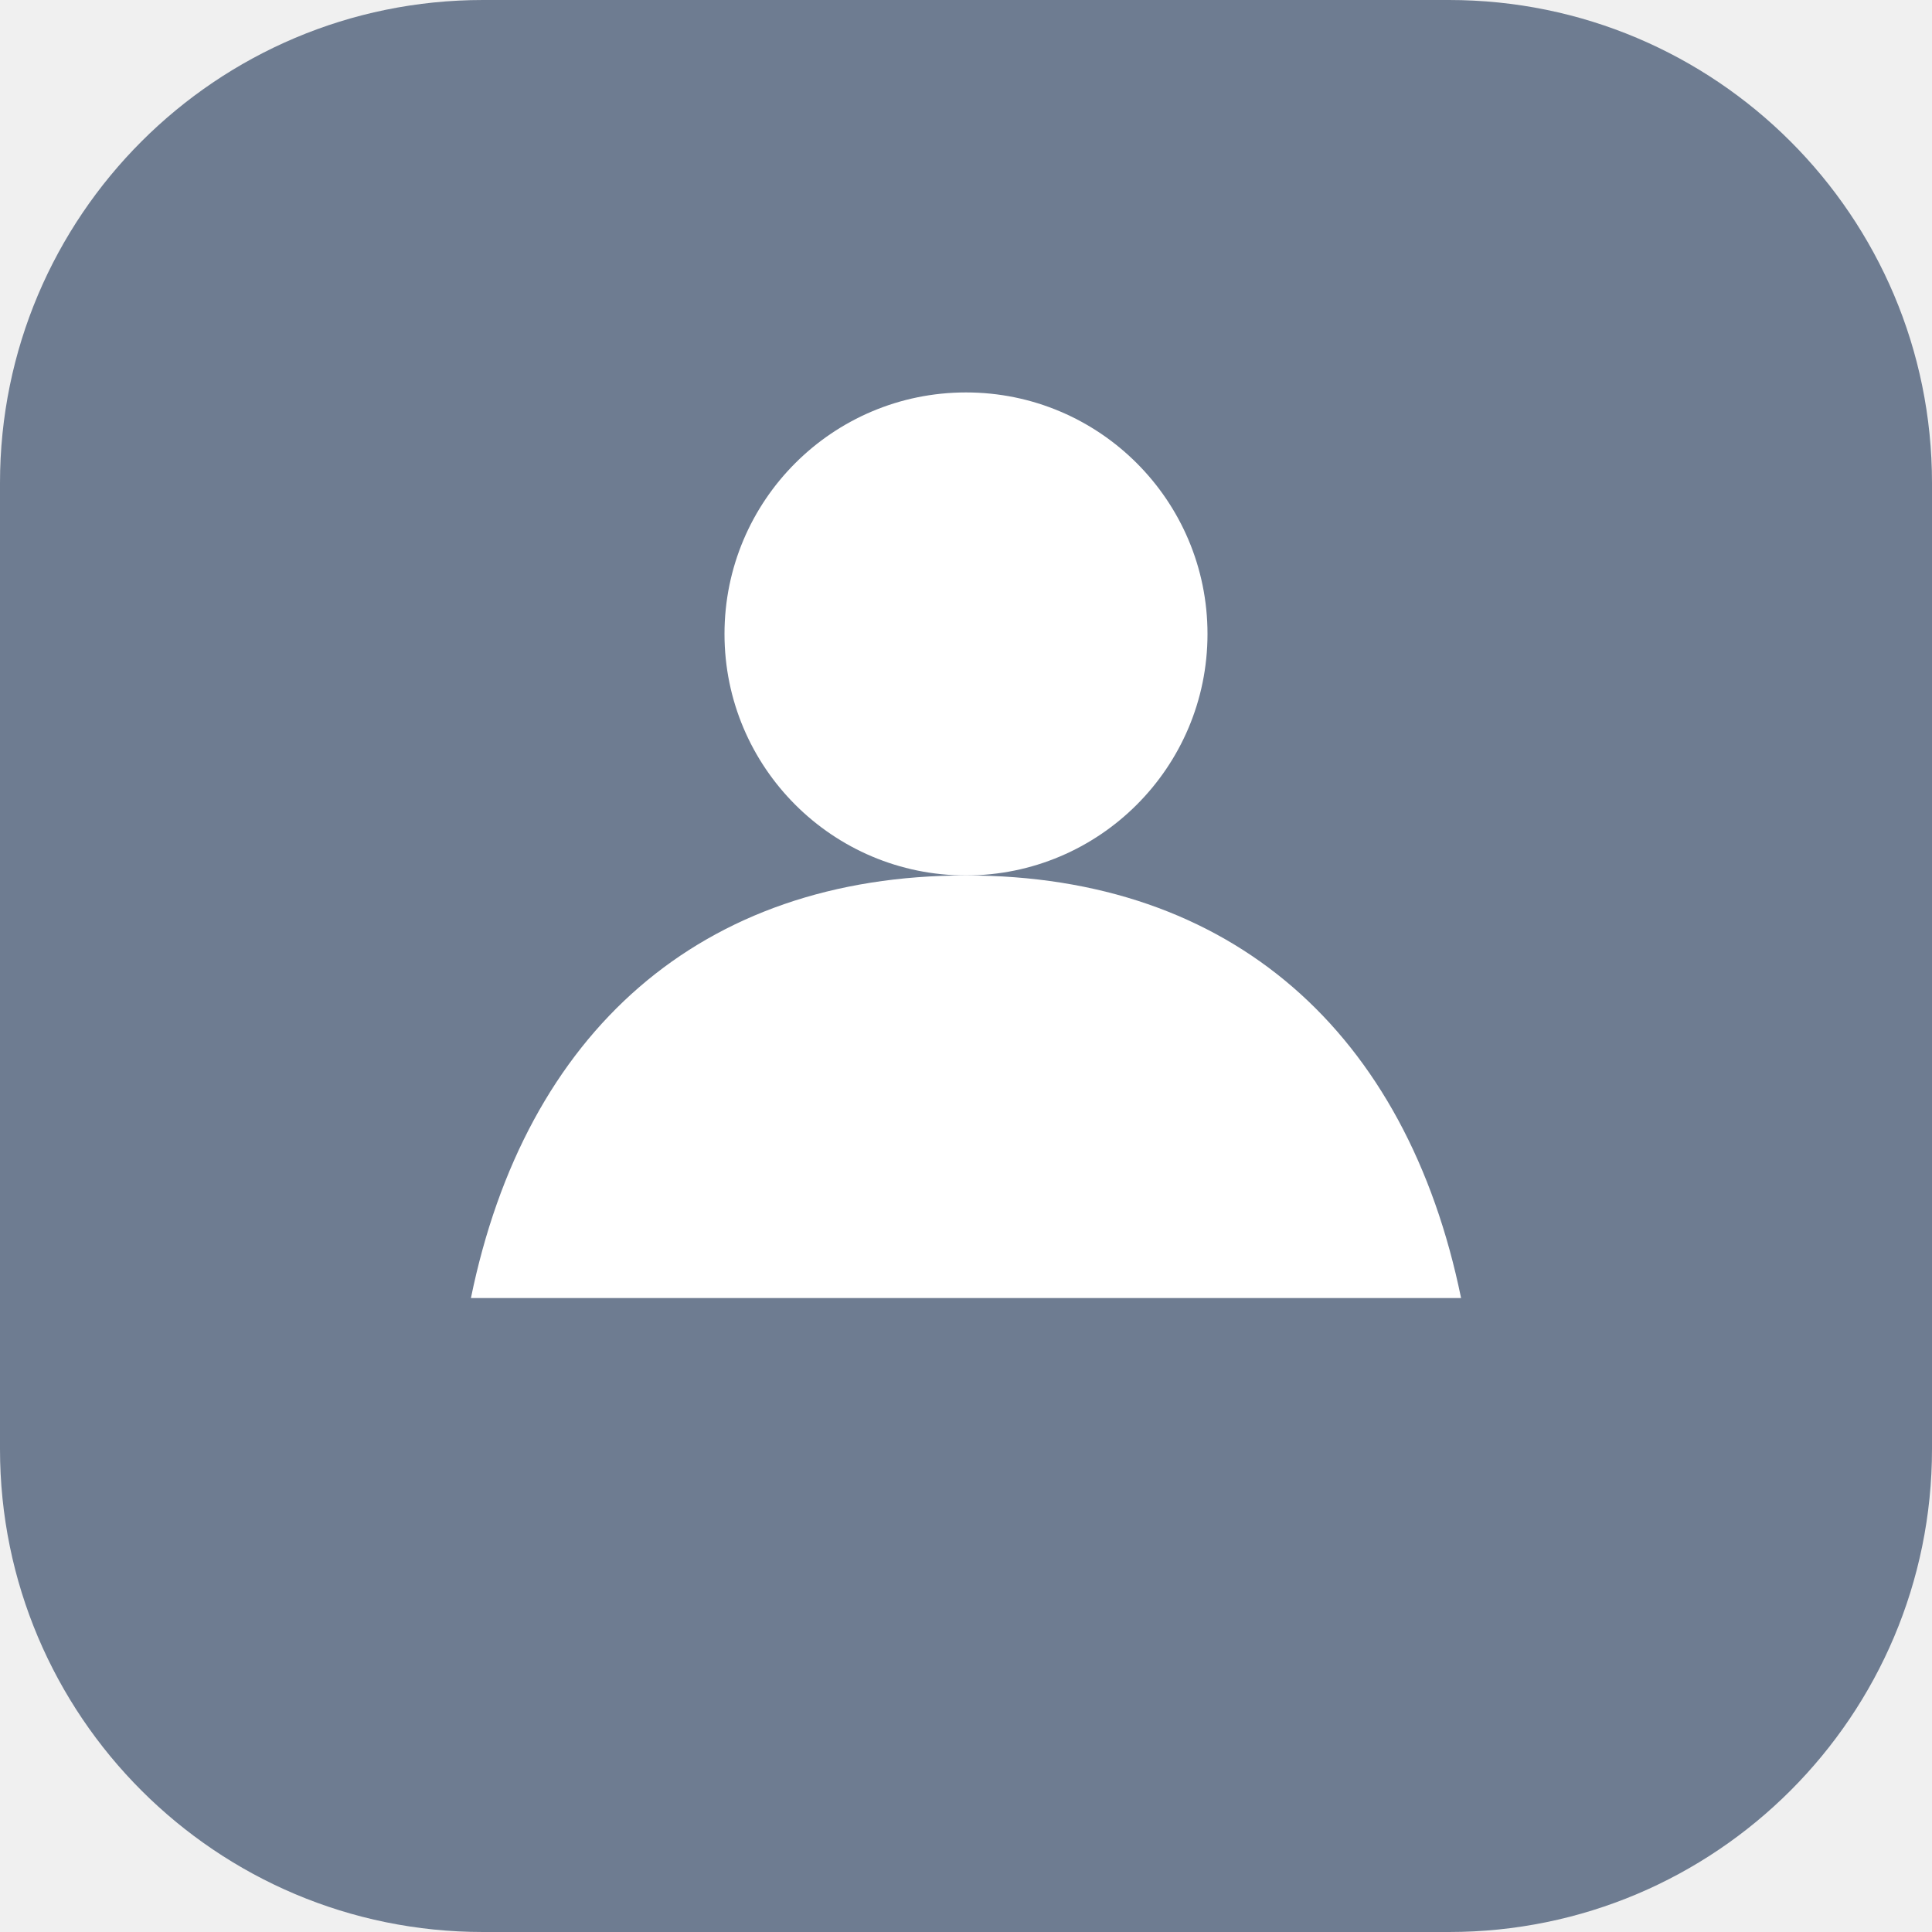
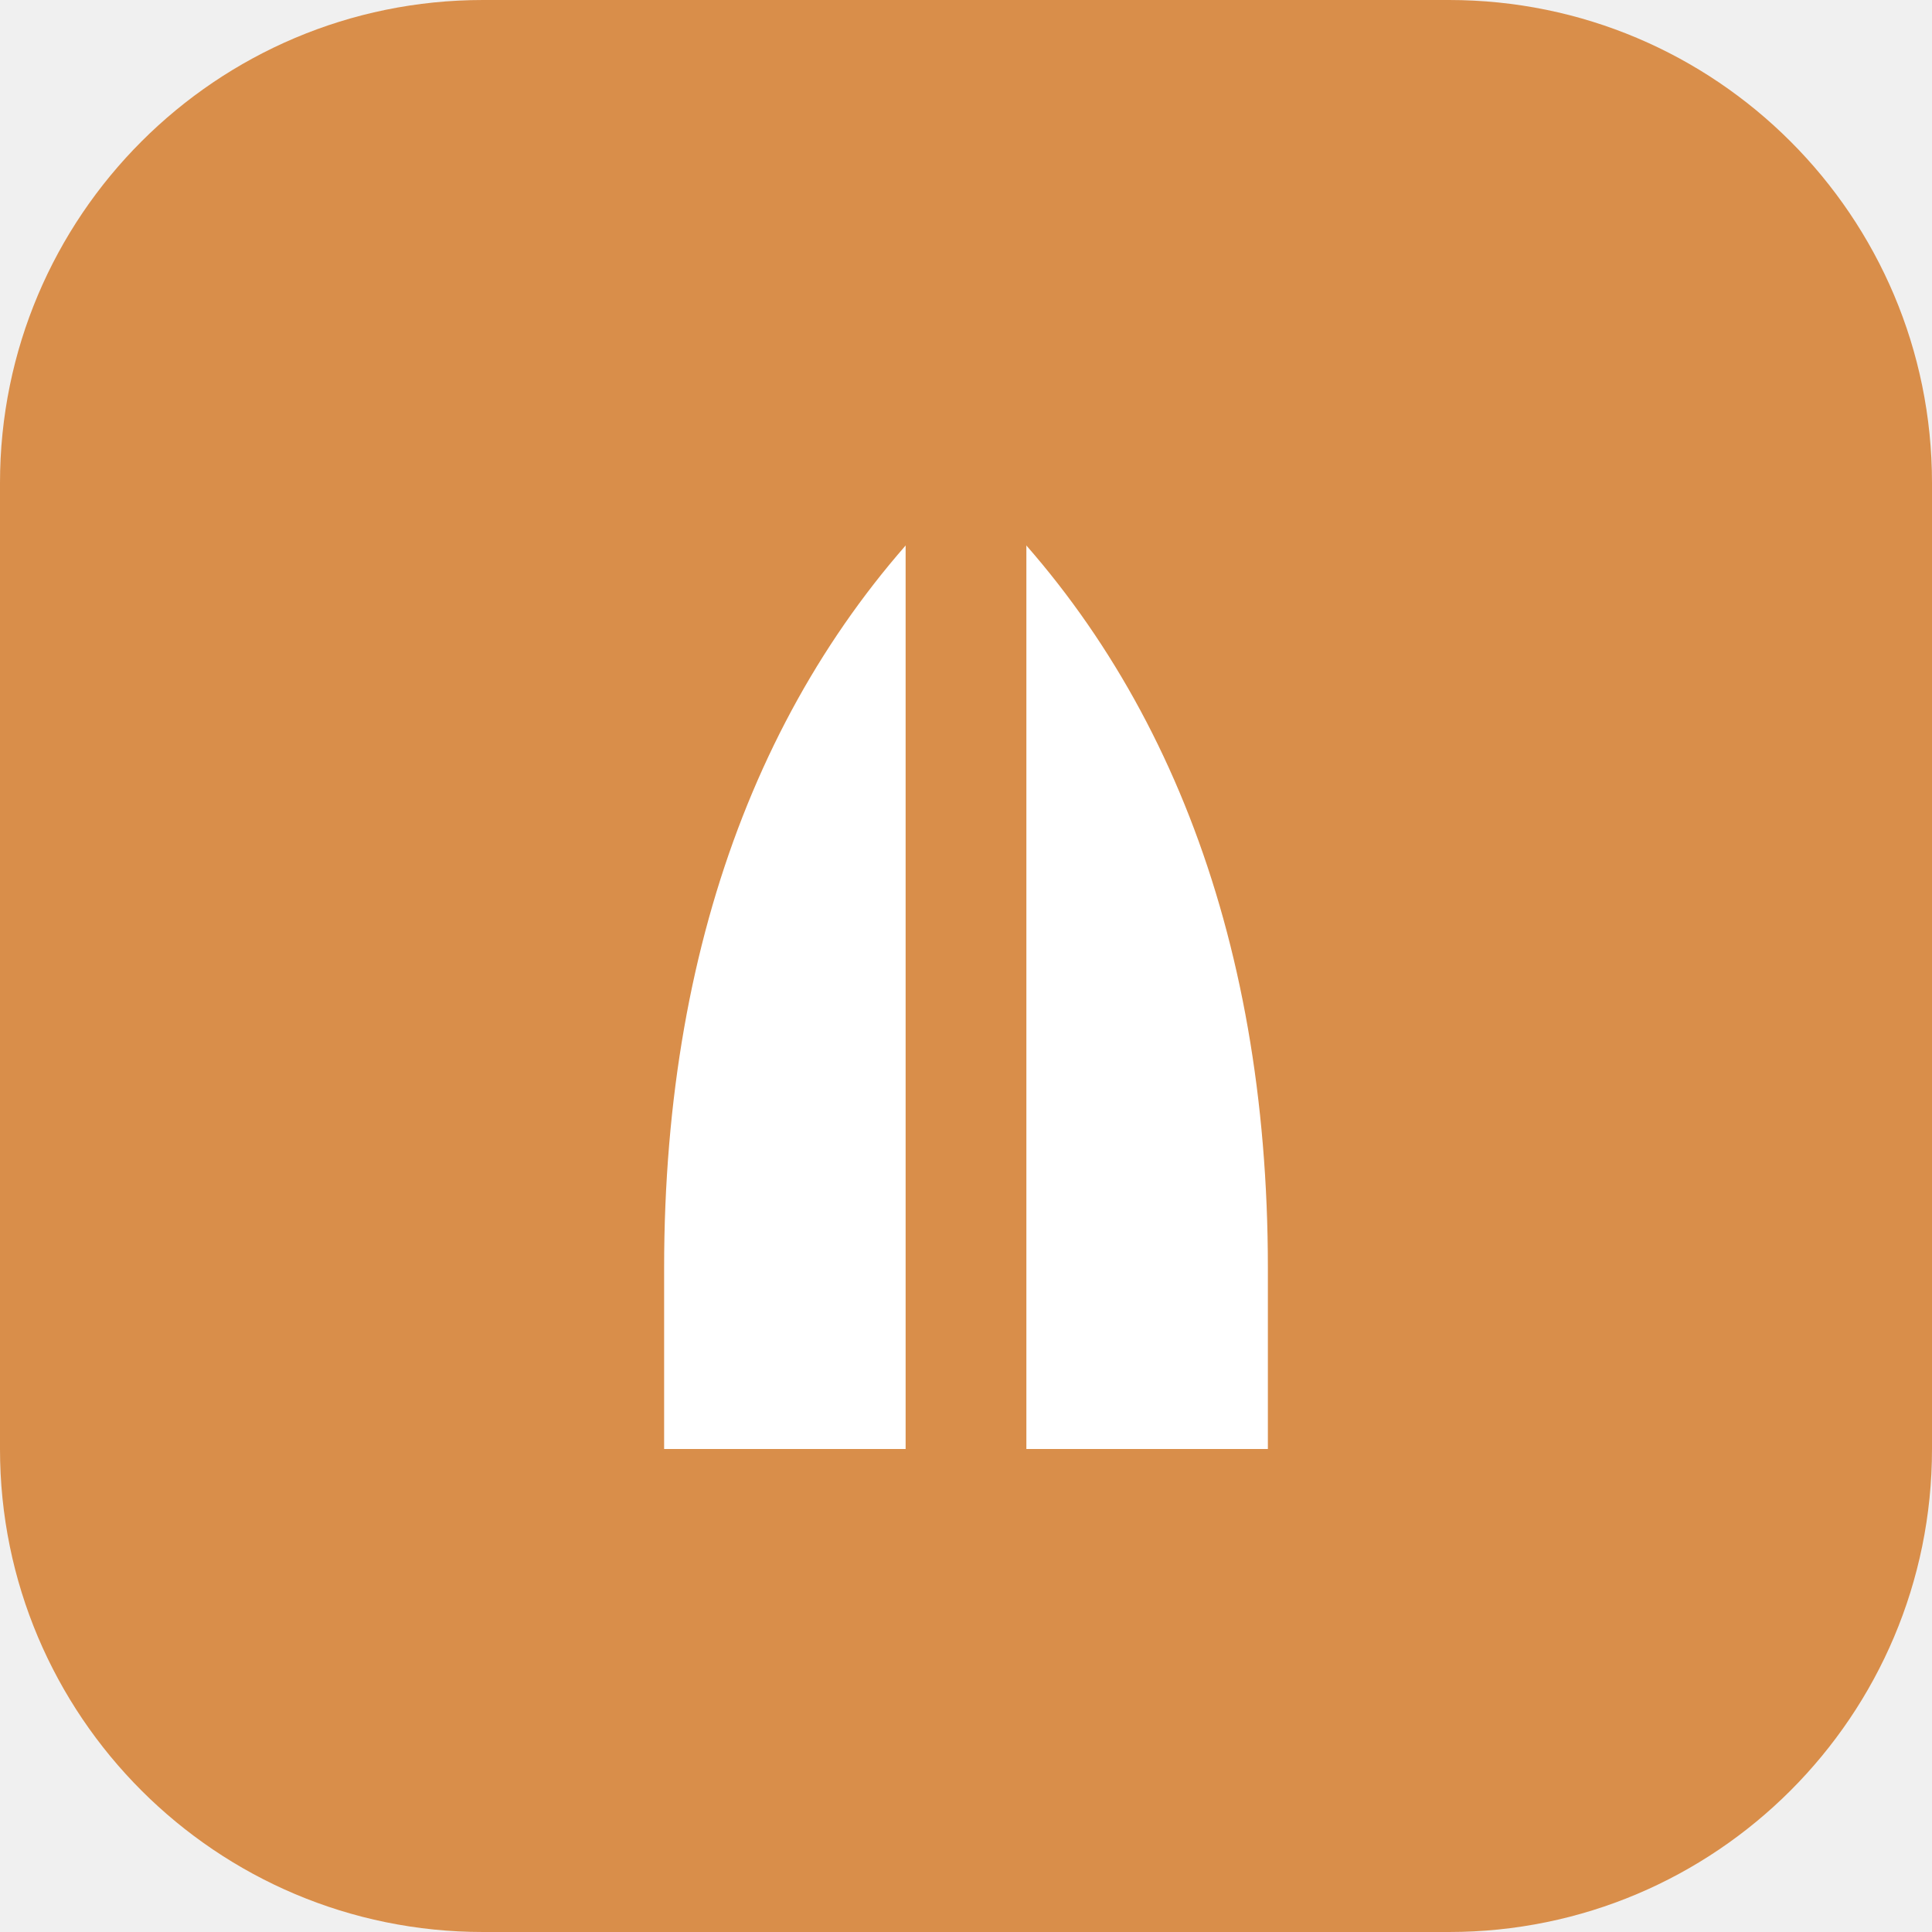
<svg xmlns="http://www.w3.org/2000/svg" viewBox="0 0 32 32">
-   <rect width="32" height="32" rx="8" fill="#6e7c91" />
-   <circle cx="16" cy="10.5" r="4" fill="#fff" />
-   <path d="M16 14.5c-4.4 0-7.3 2.6-8.2 7h16.4c-.9-4.4-3.8-7-8.2-7z" fill="#fff" />
+   <rect width="32" height="32" rx="8" fill="#d98e4a" />
+   <path d="M16 8c3.2 3 5 7.4 5 13v3H11v-3c0-5.6 1.8-10 5-13z" fill="#fff" />
+   <rect x="15" y="5" width="2" height="21" rx="1" fill="#d98e4a" />
</svg>
